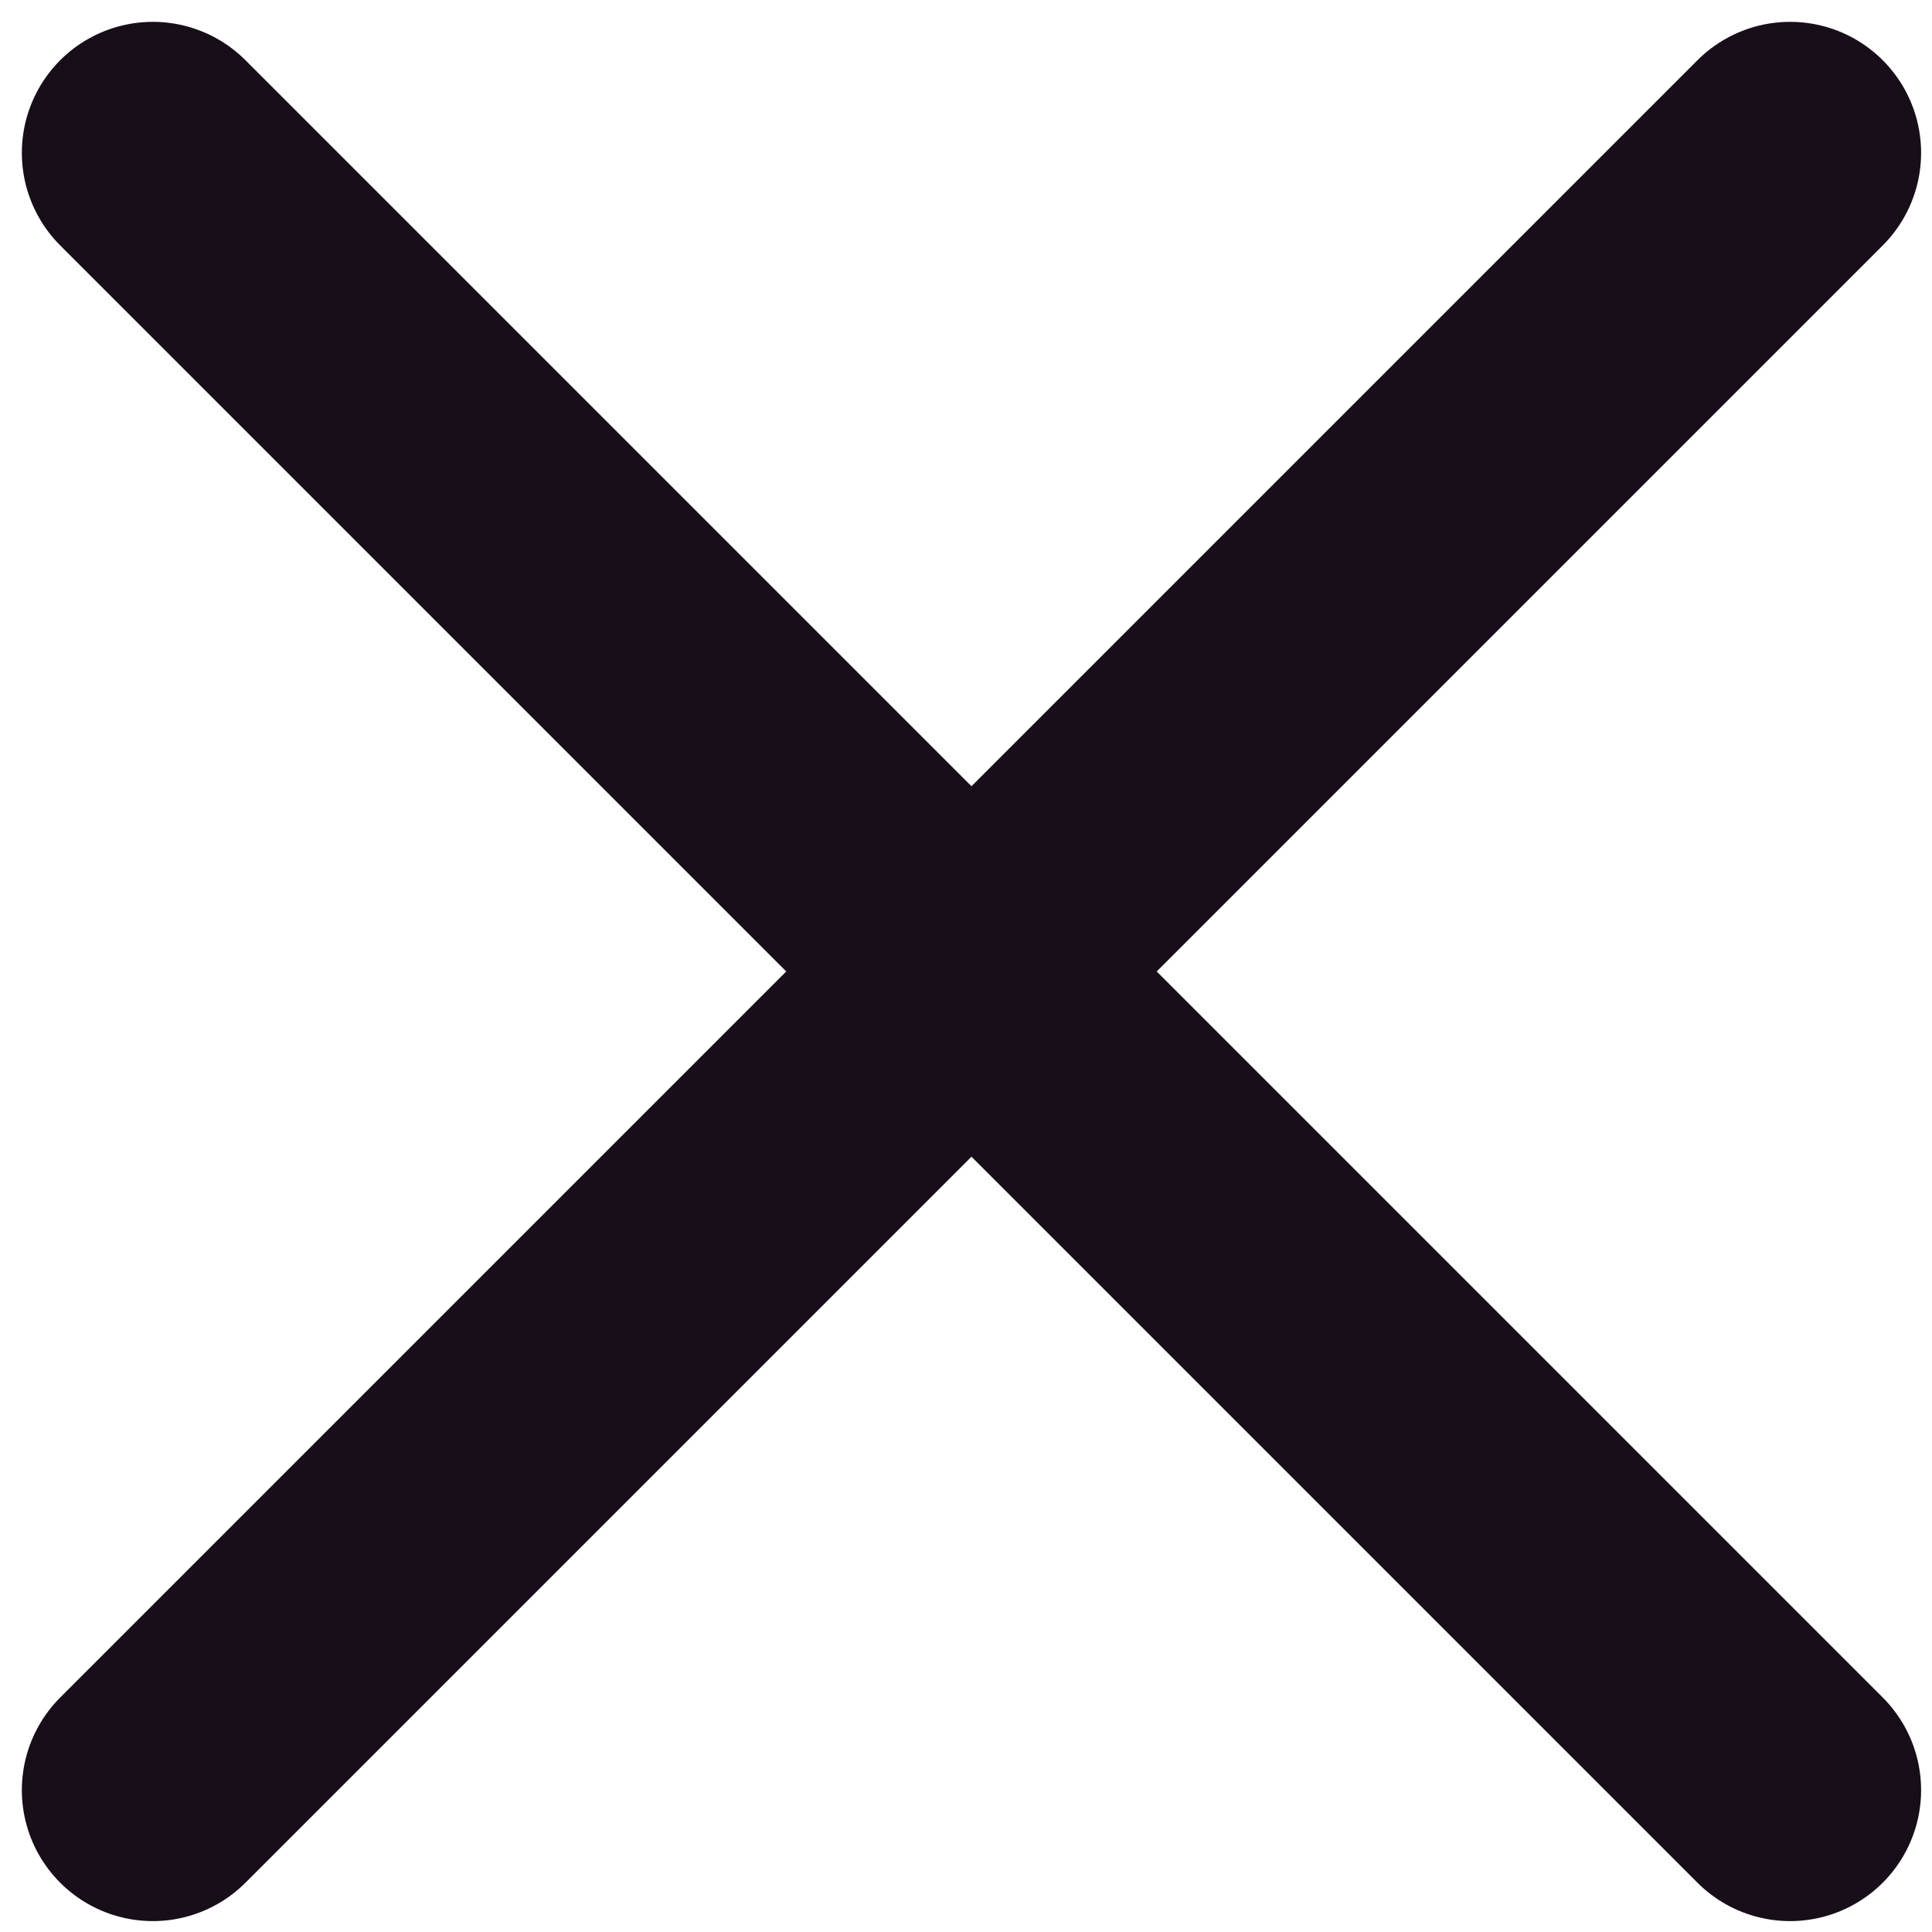
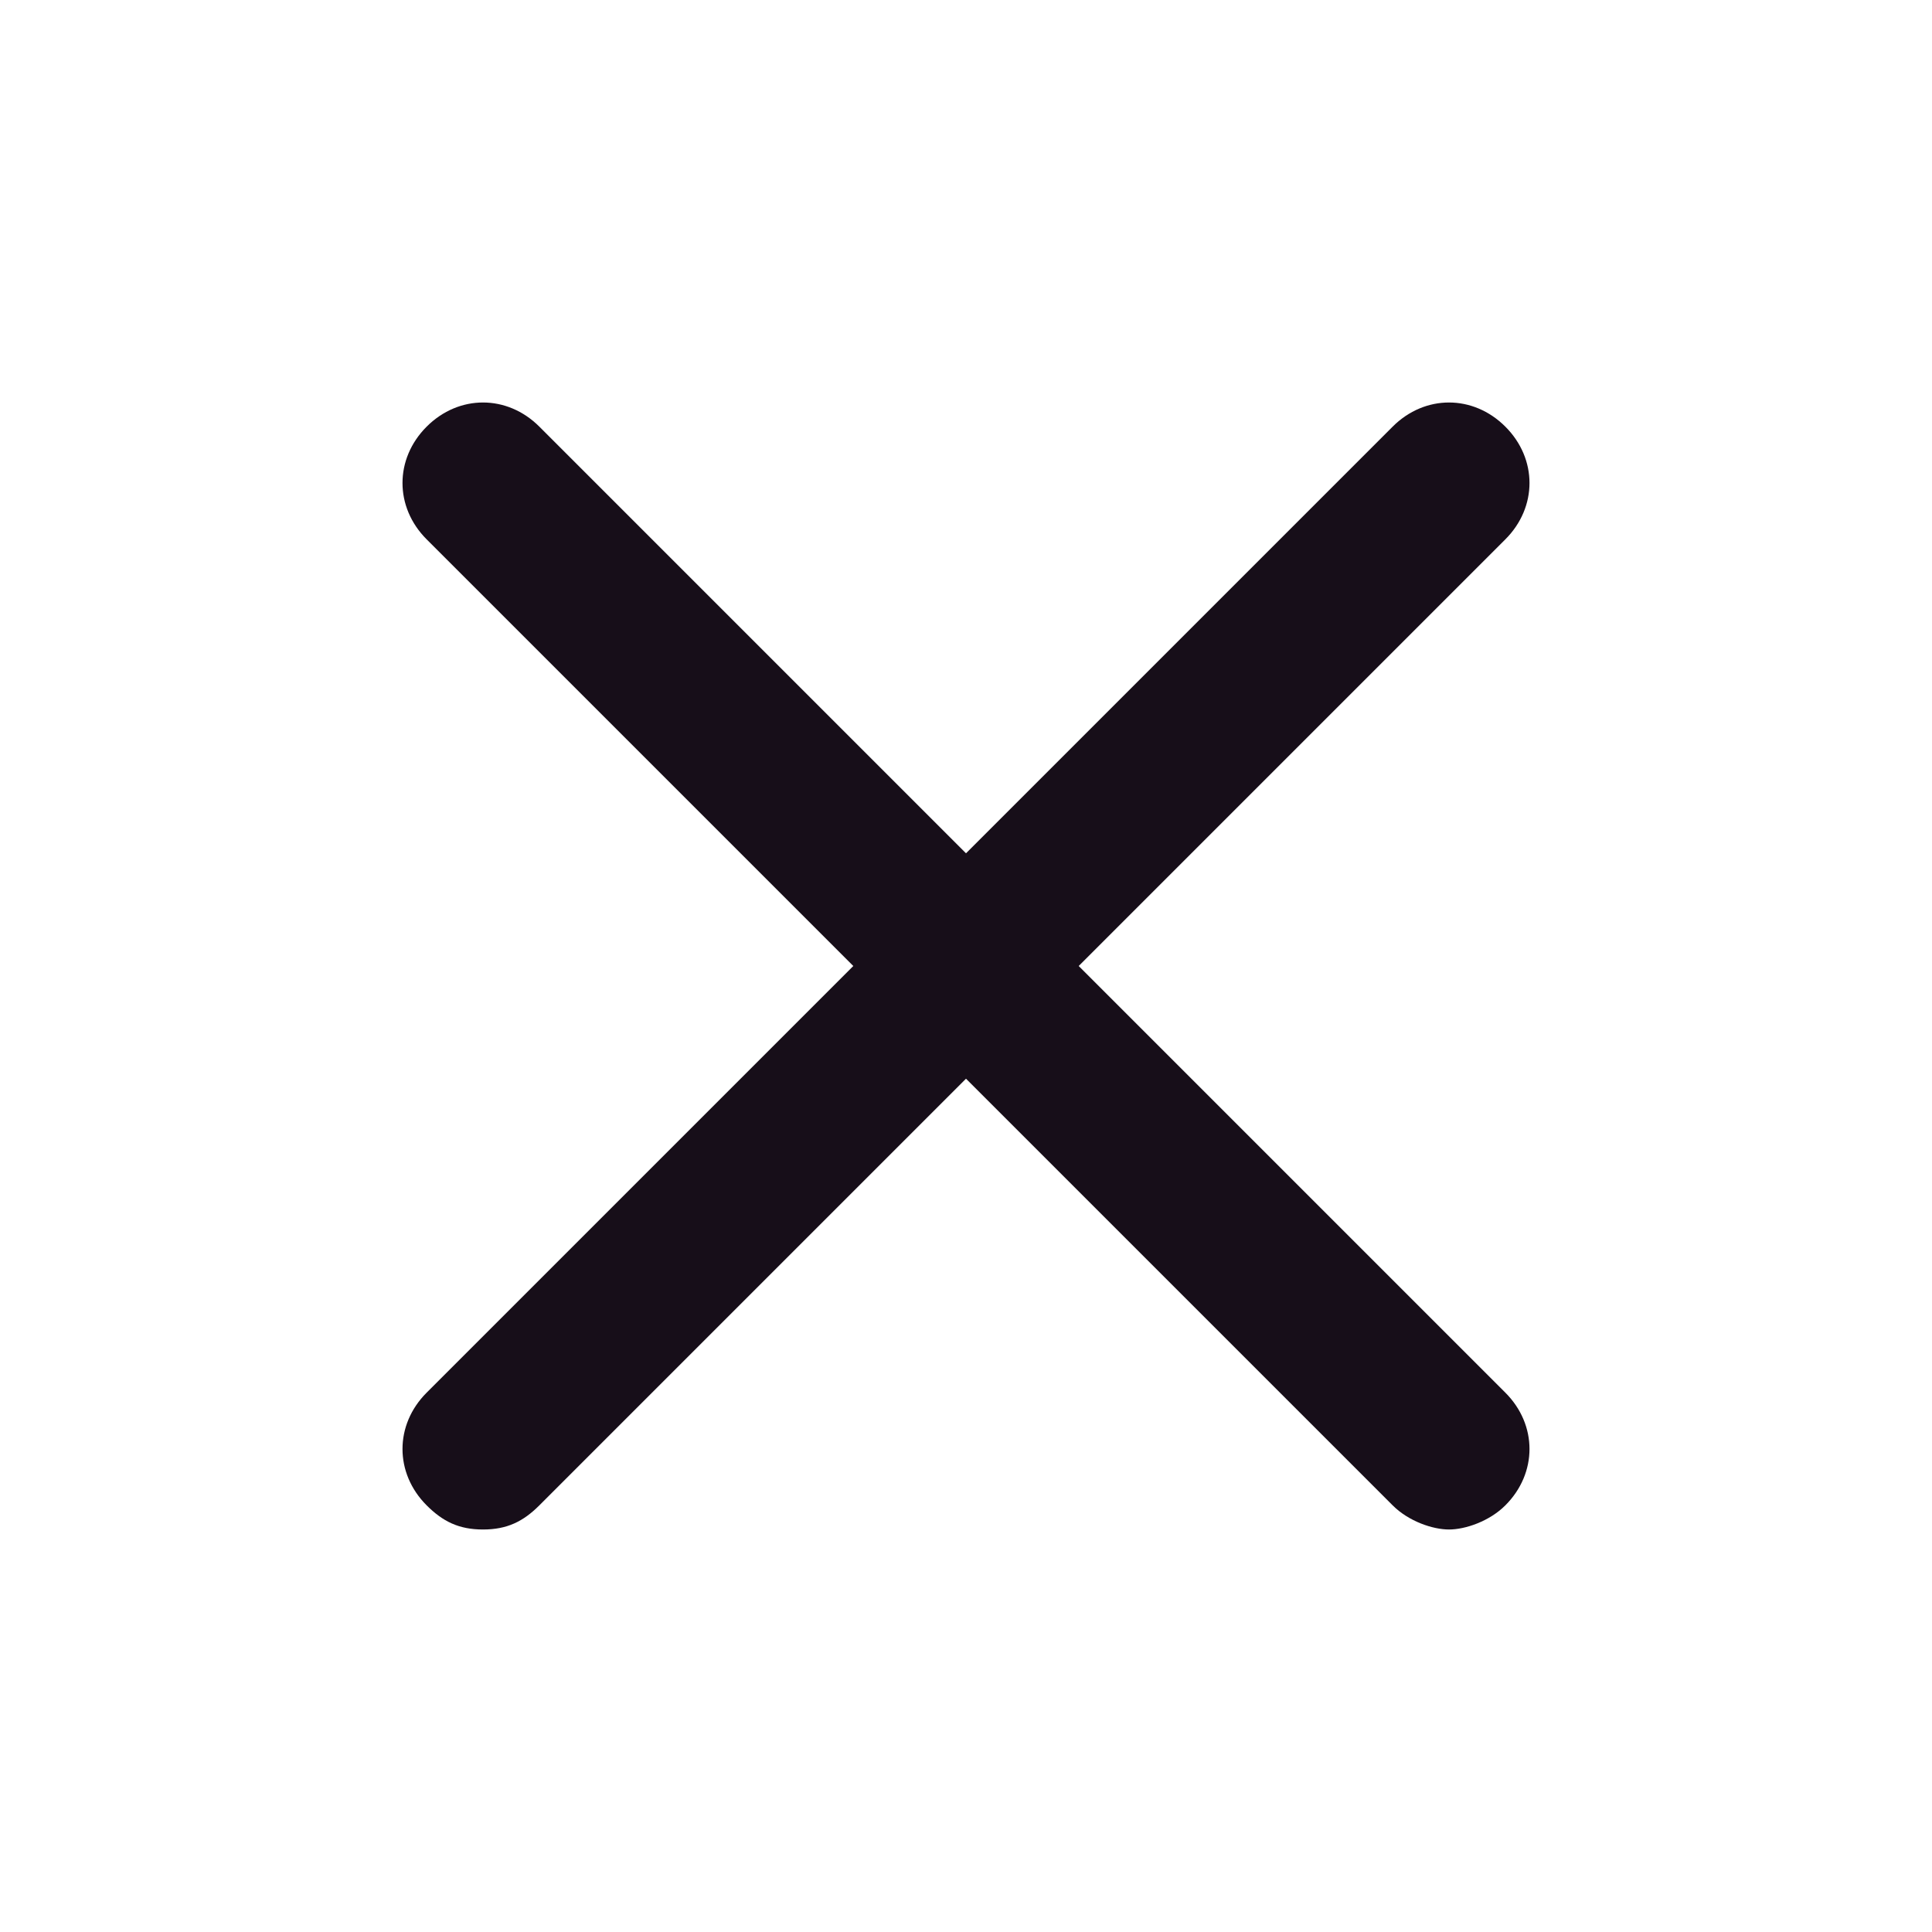
- <svg xmlns="http://www.w3.org/2000/svg" viewBox="0 0 59 59" fill="none">
-   <path d="M54.667 4.667L4.667 54.667M4.667 4.667L54.667 54.667" stroke="#170E19" stroke-width="8" stroke-linecap="round" stroke-linejoin="round" />
+ <svg xmlns="http://www.w3.org/2000/svg" viewBox="0 0 24 24" version="1.1" fill="#170E19">
+   <path d="M5.3,18.7C5.5,18.9,5.7,19,6,19s0.5-0.1,0.7-0.3l5.3-5.3l5.3,5.3c0.2,0.2,0.5,0.3,0.7,0.3s0.5-0.1,0.7-0.3   c0.4-0.4,0.4-1,0-1.4L13.4,12l5.3-5.3c0.4-0.4,0.4-1,0-1.4s-1-0.4-1.4,0L12,10.6L6.7,5.3c-0.4-0.4-1-0.4-1.4,0s-0.4,1,0,1.4   l5.3,5.3l-5.3,5.3C4.9,17.7,4.9,18.3,5.3,18.7z" />
</svg>
